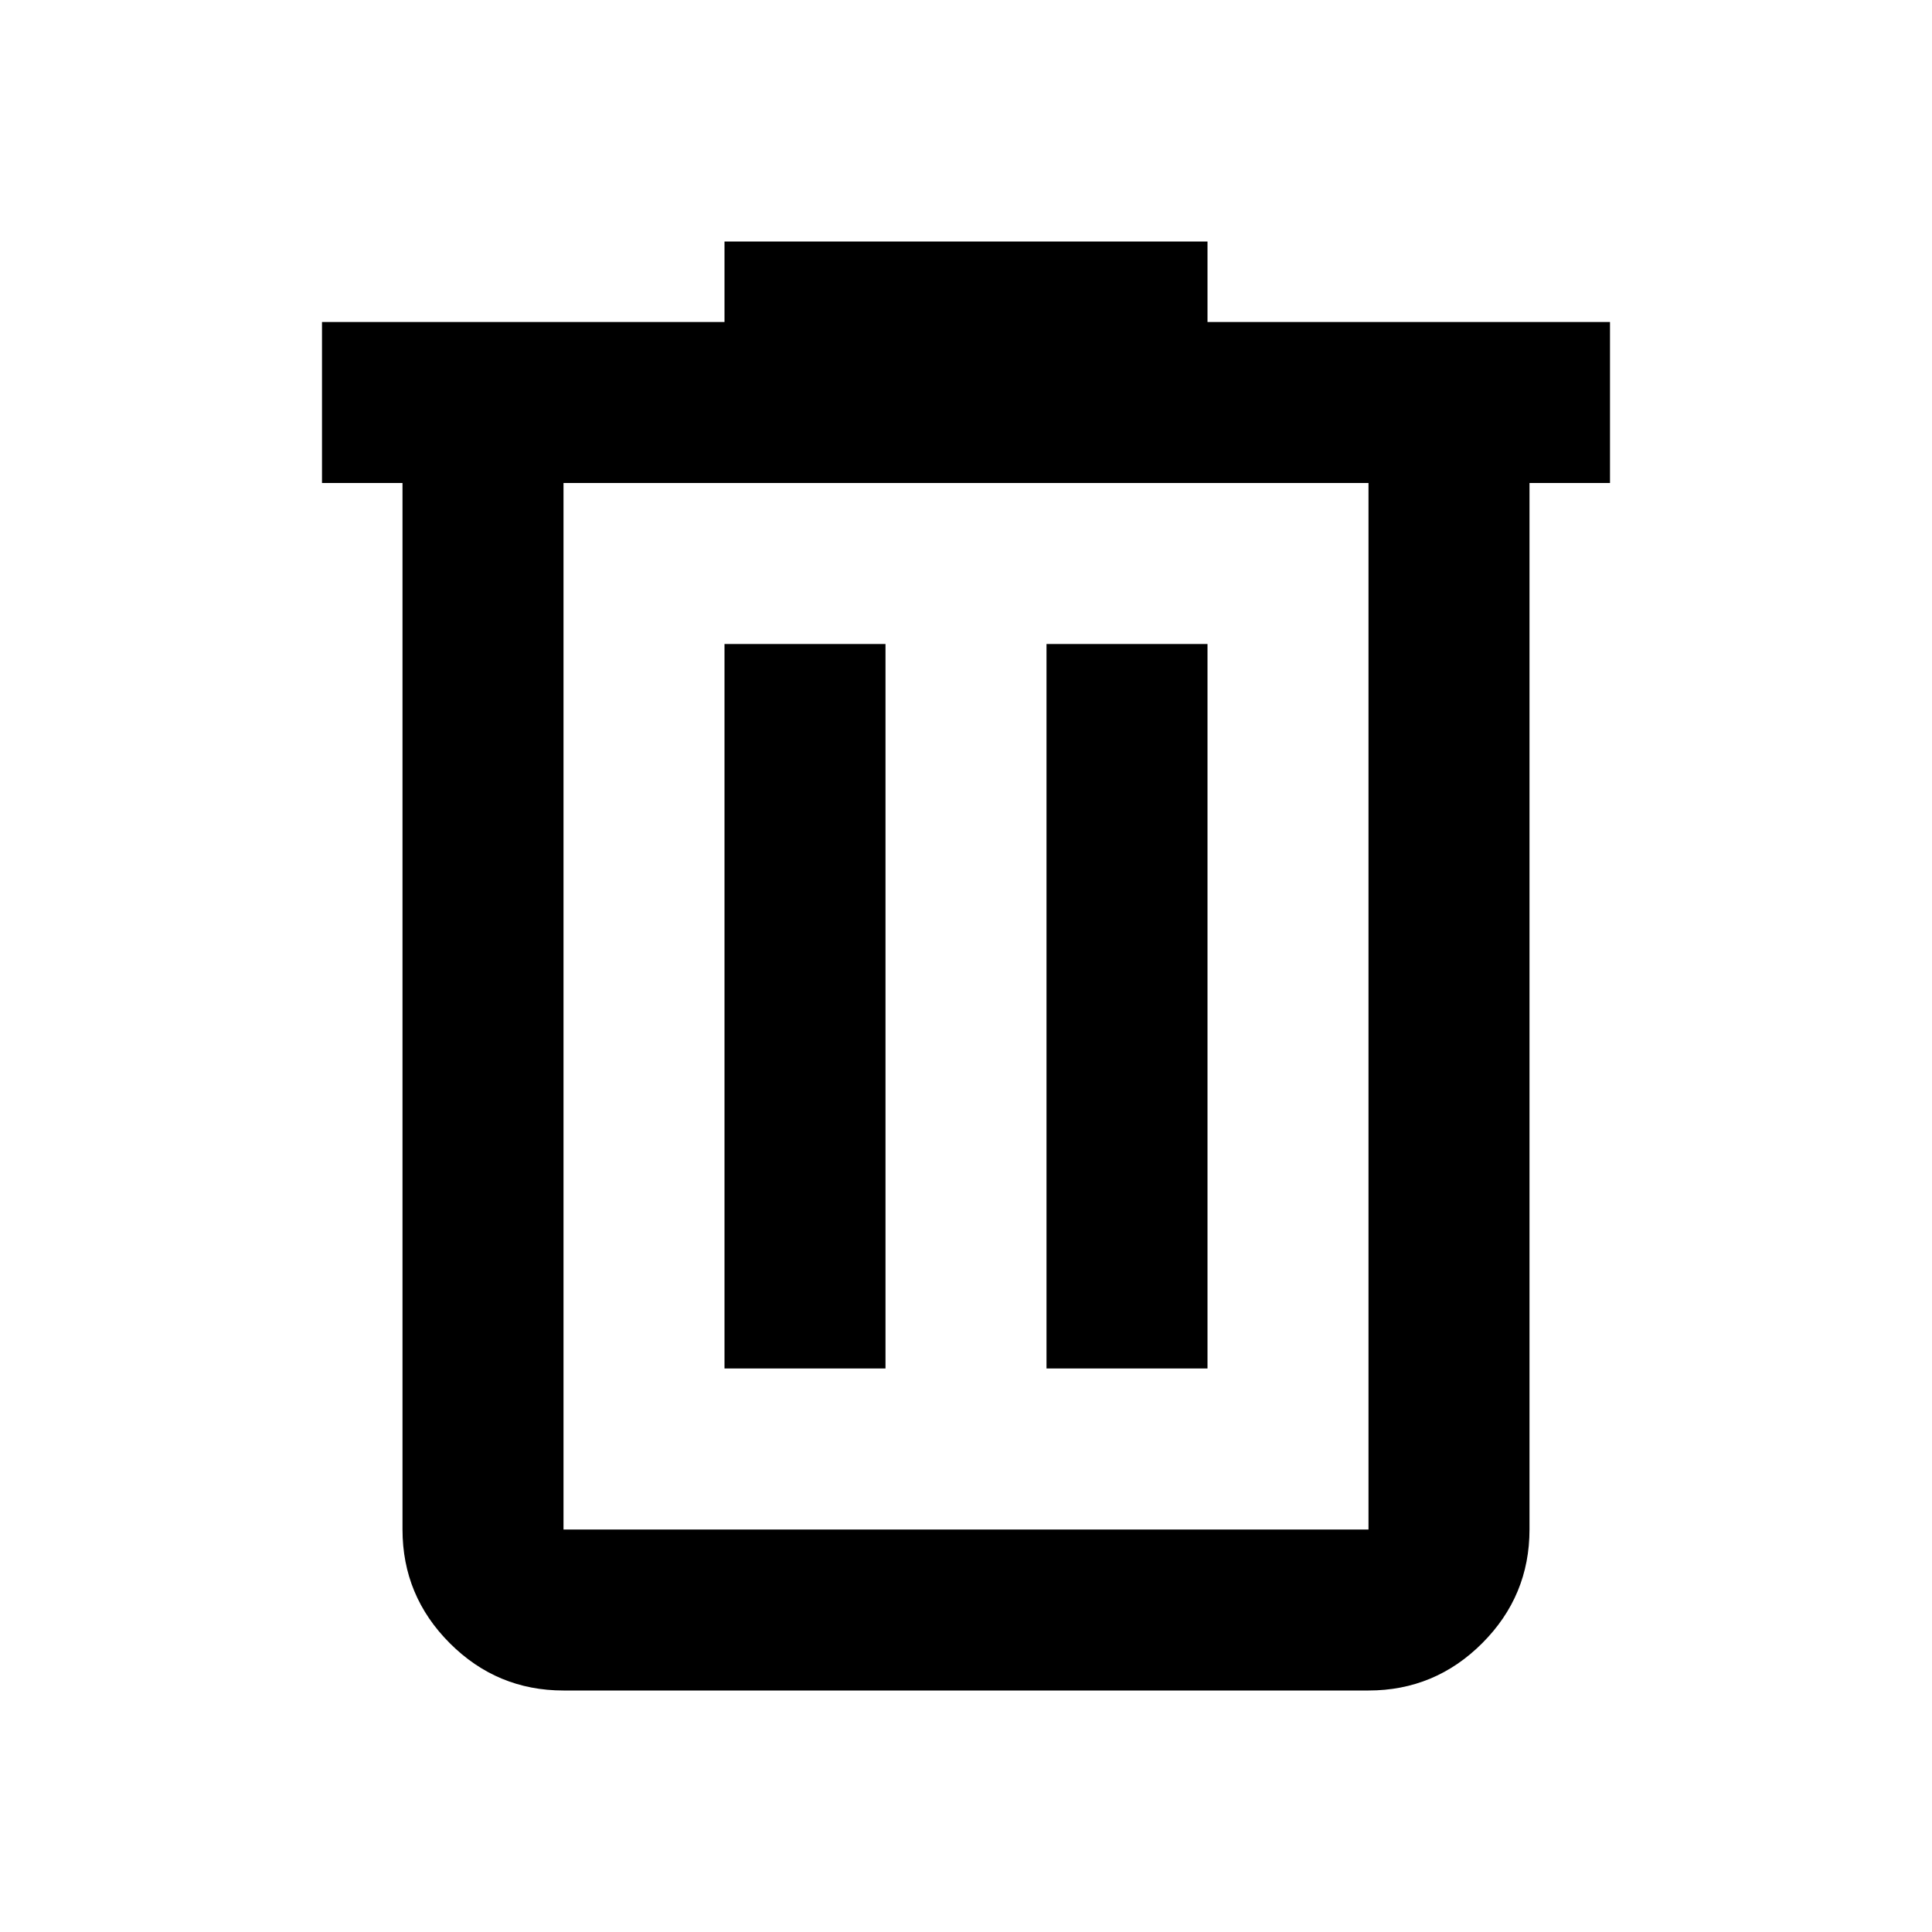
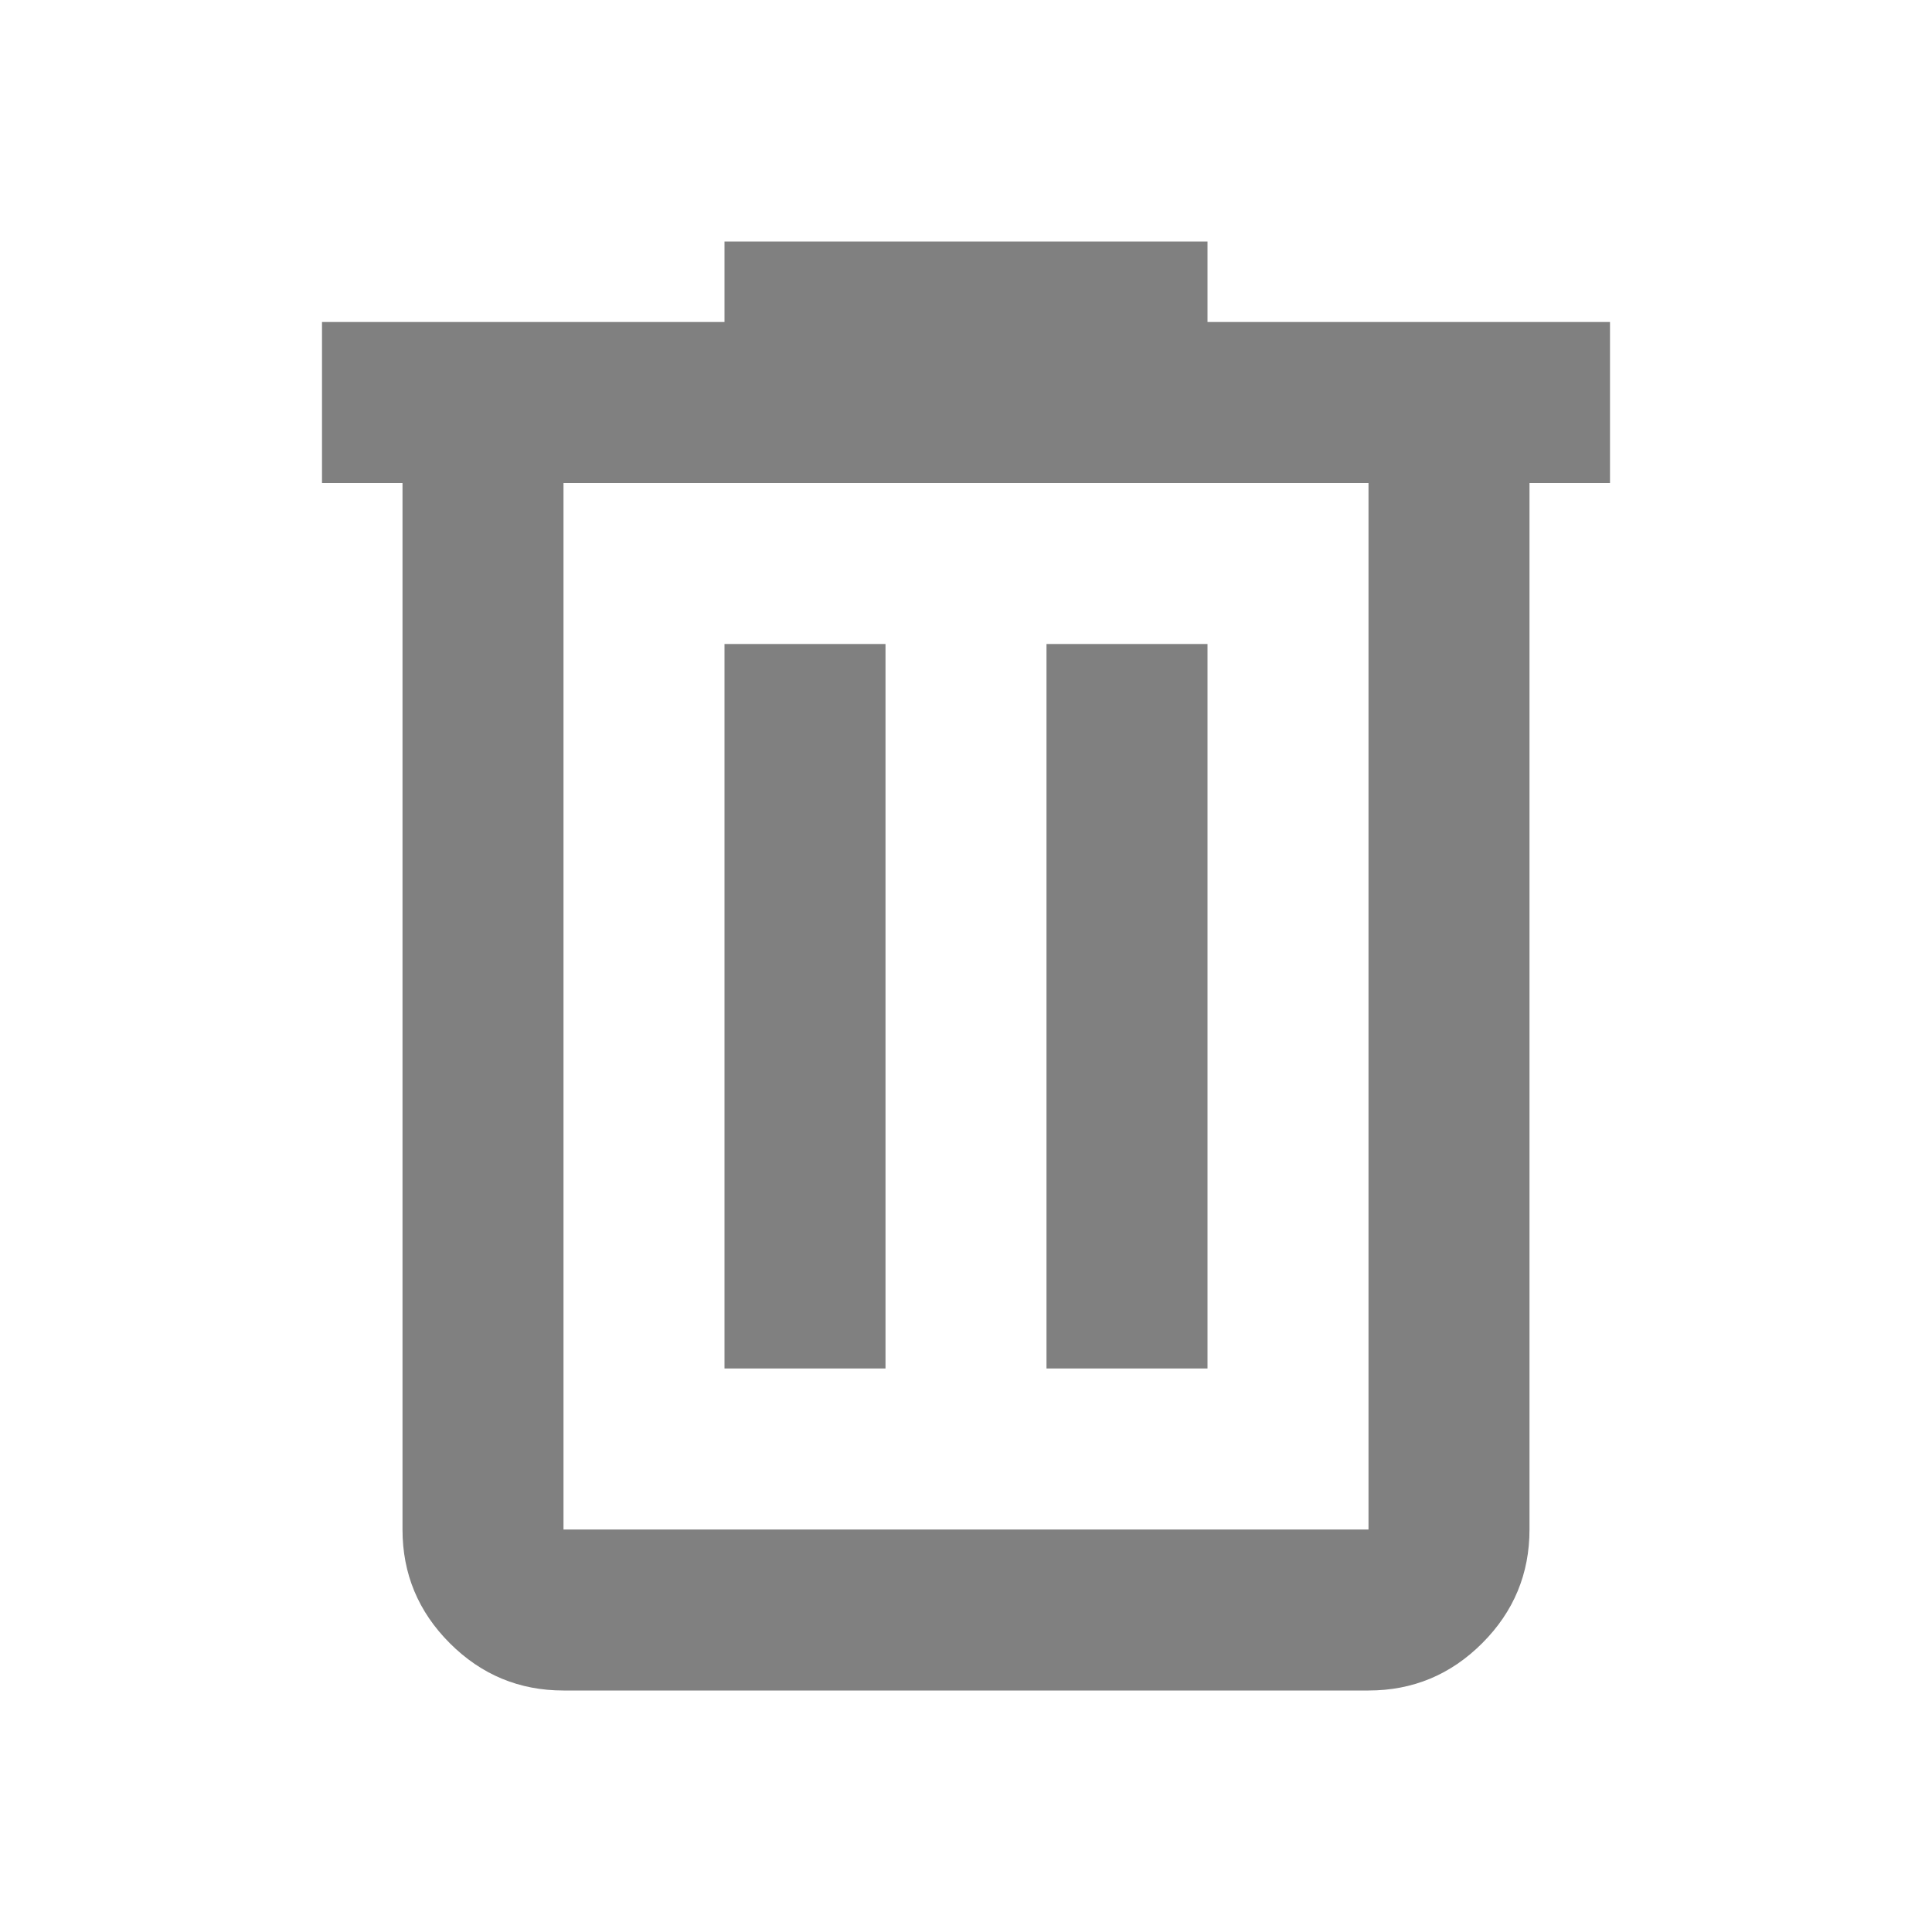
<svg xmlns="http://www.w3.org/2000/svg" height="24" viewBox="0 -960 960 960" width="24">
-   <path d="M280-120q-33 0-56.5-23.5T200-200v-520h-40v-80h200v-40h240v40h200v80h-40v520q0 33-23.5 56.5T680-120H280Zm400-600H280v520h400v-520ZM360-280h80v-360h-80v360Zm160 0h80v-360h-80v360ZM280-720v520-520Z" />
+   <path fill="#808080" d="M280-120q-33 0-56.5-23.5T200-200v-520h-40v-80h200v-40h240v40h200v80h-40v520q0 33-23.5 56.5T680-120H280Zm400-600H280v520h400v-520ZM360-280h80v-360h-80v360Zm160 0h80v-360h-80v360ZM280-720v520-520Z" />
</svg>
